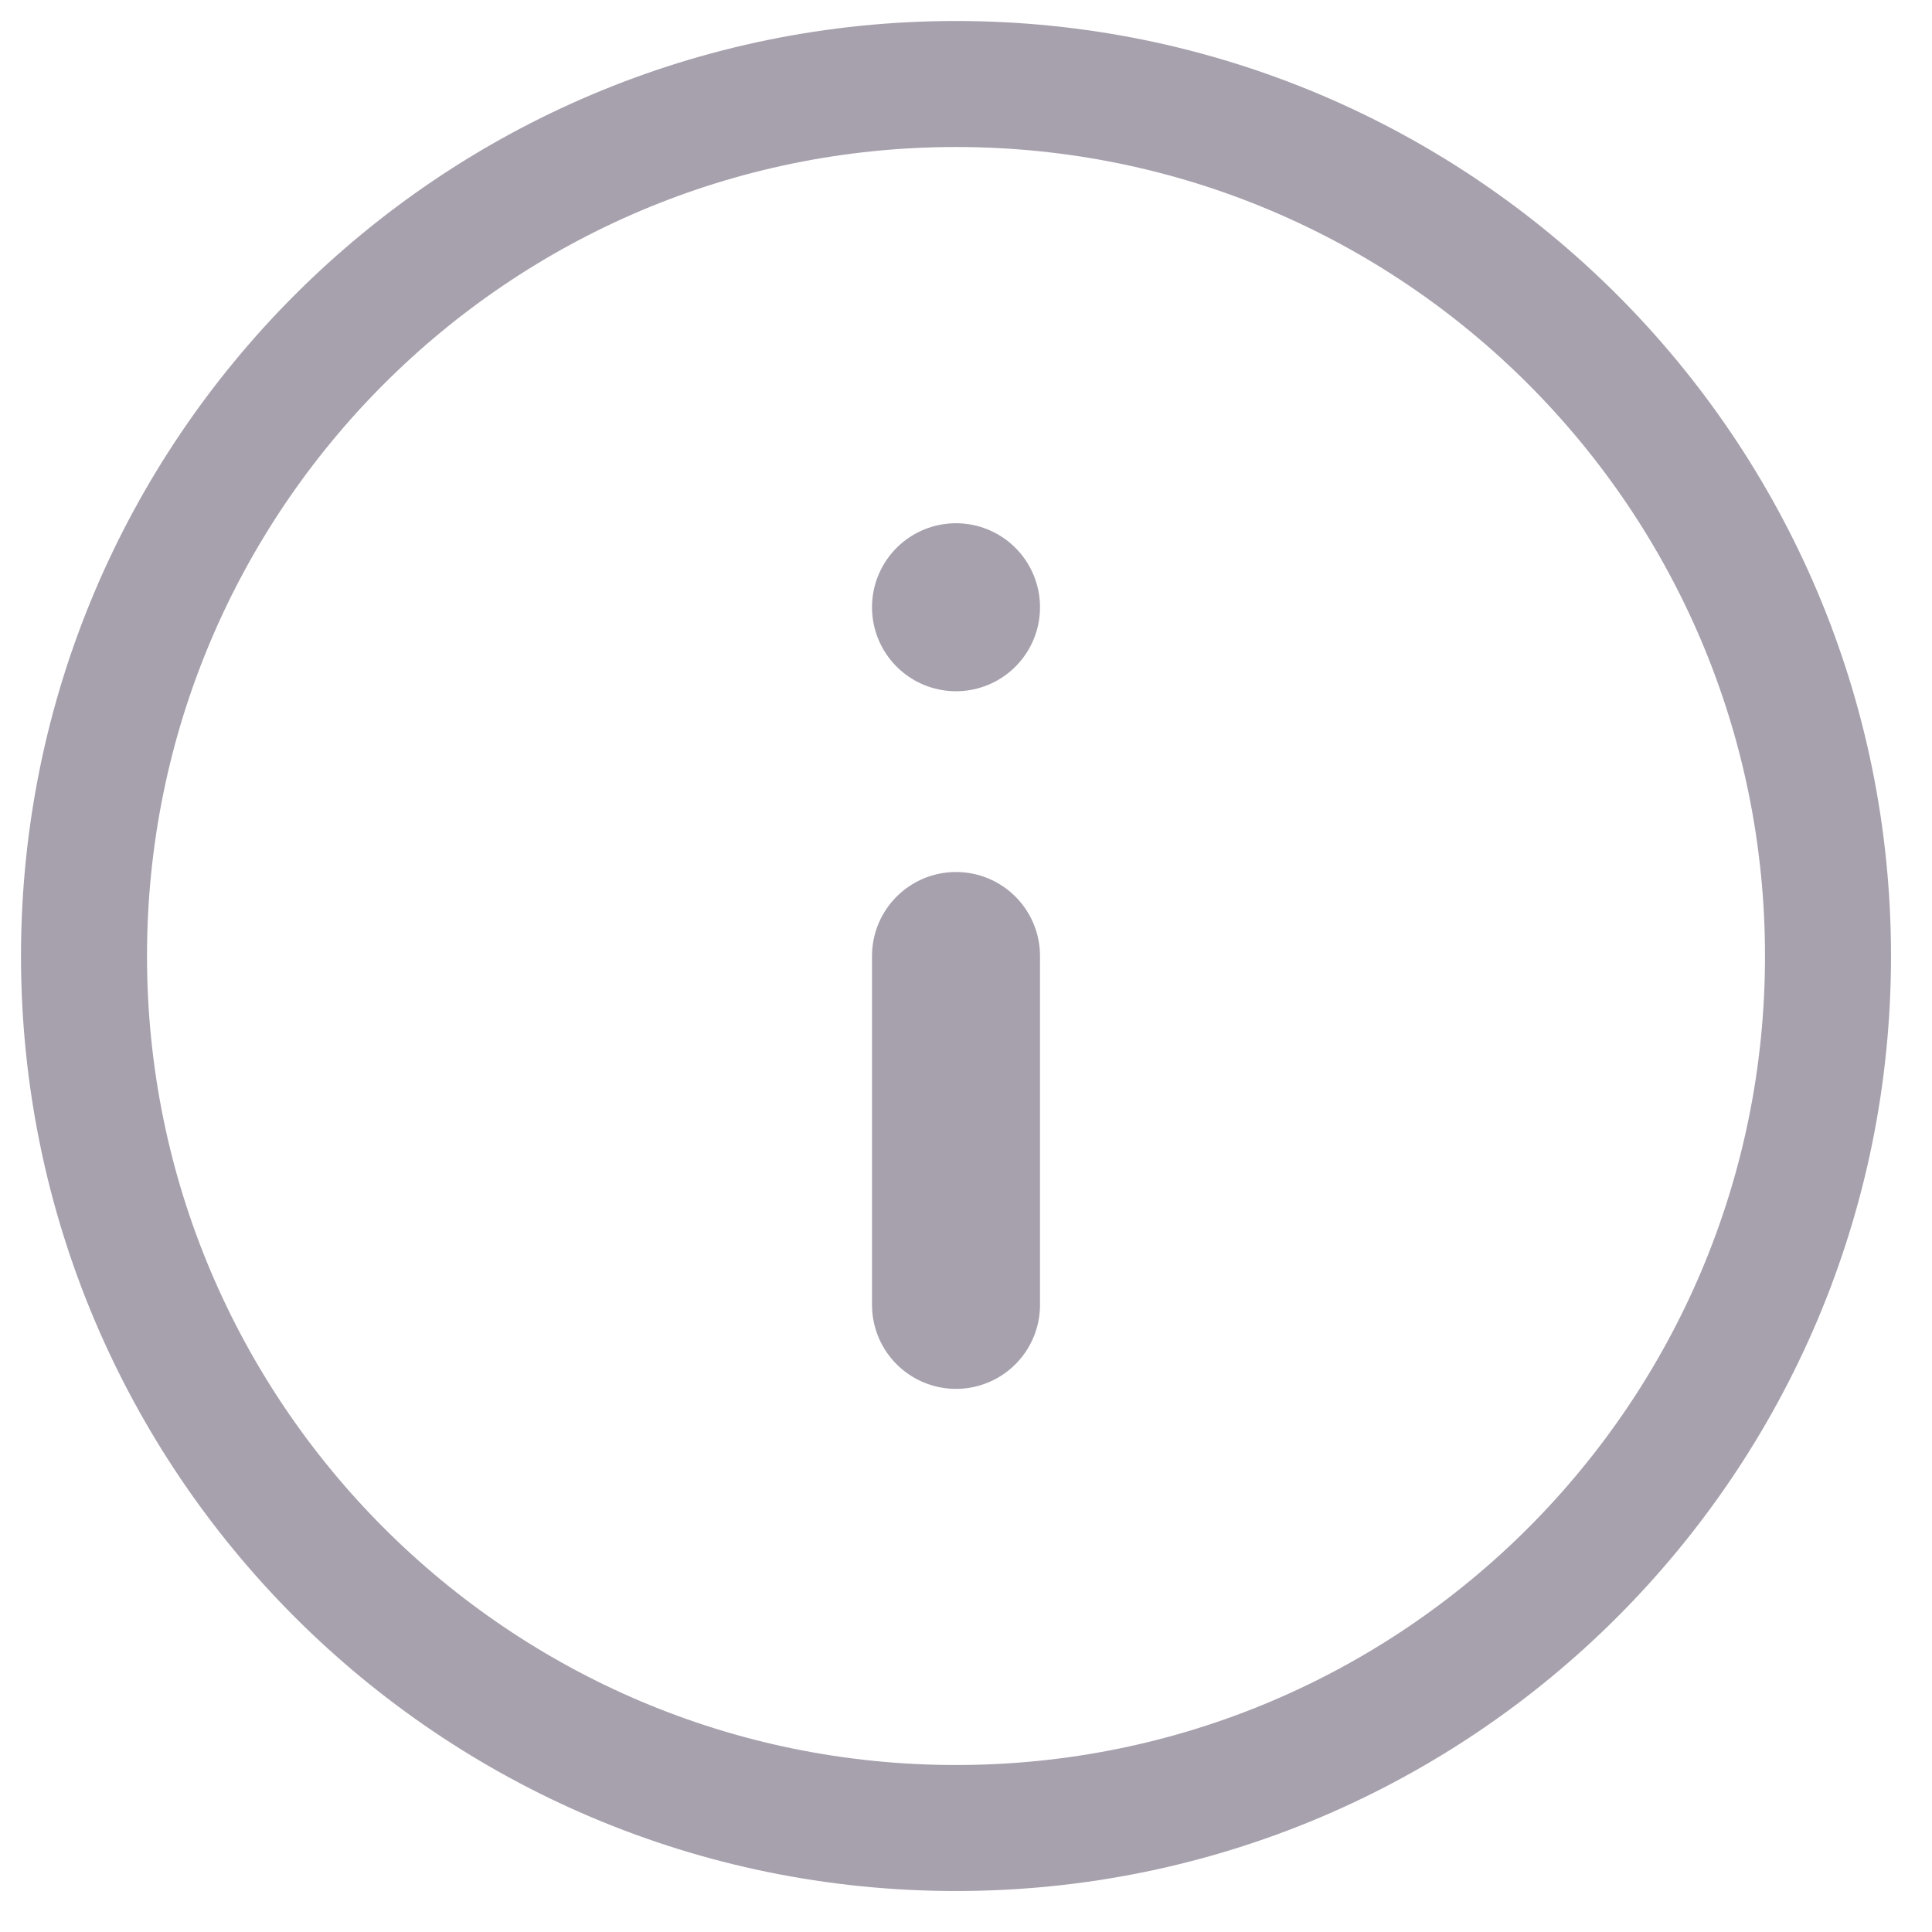
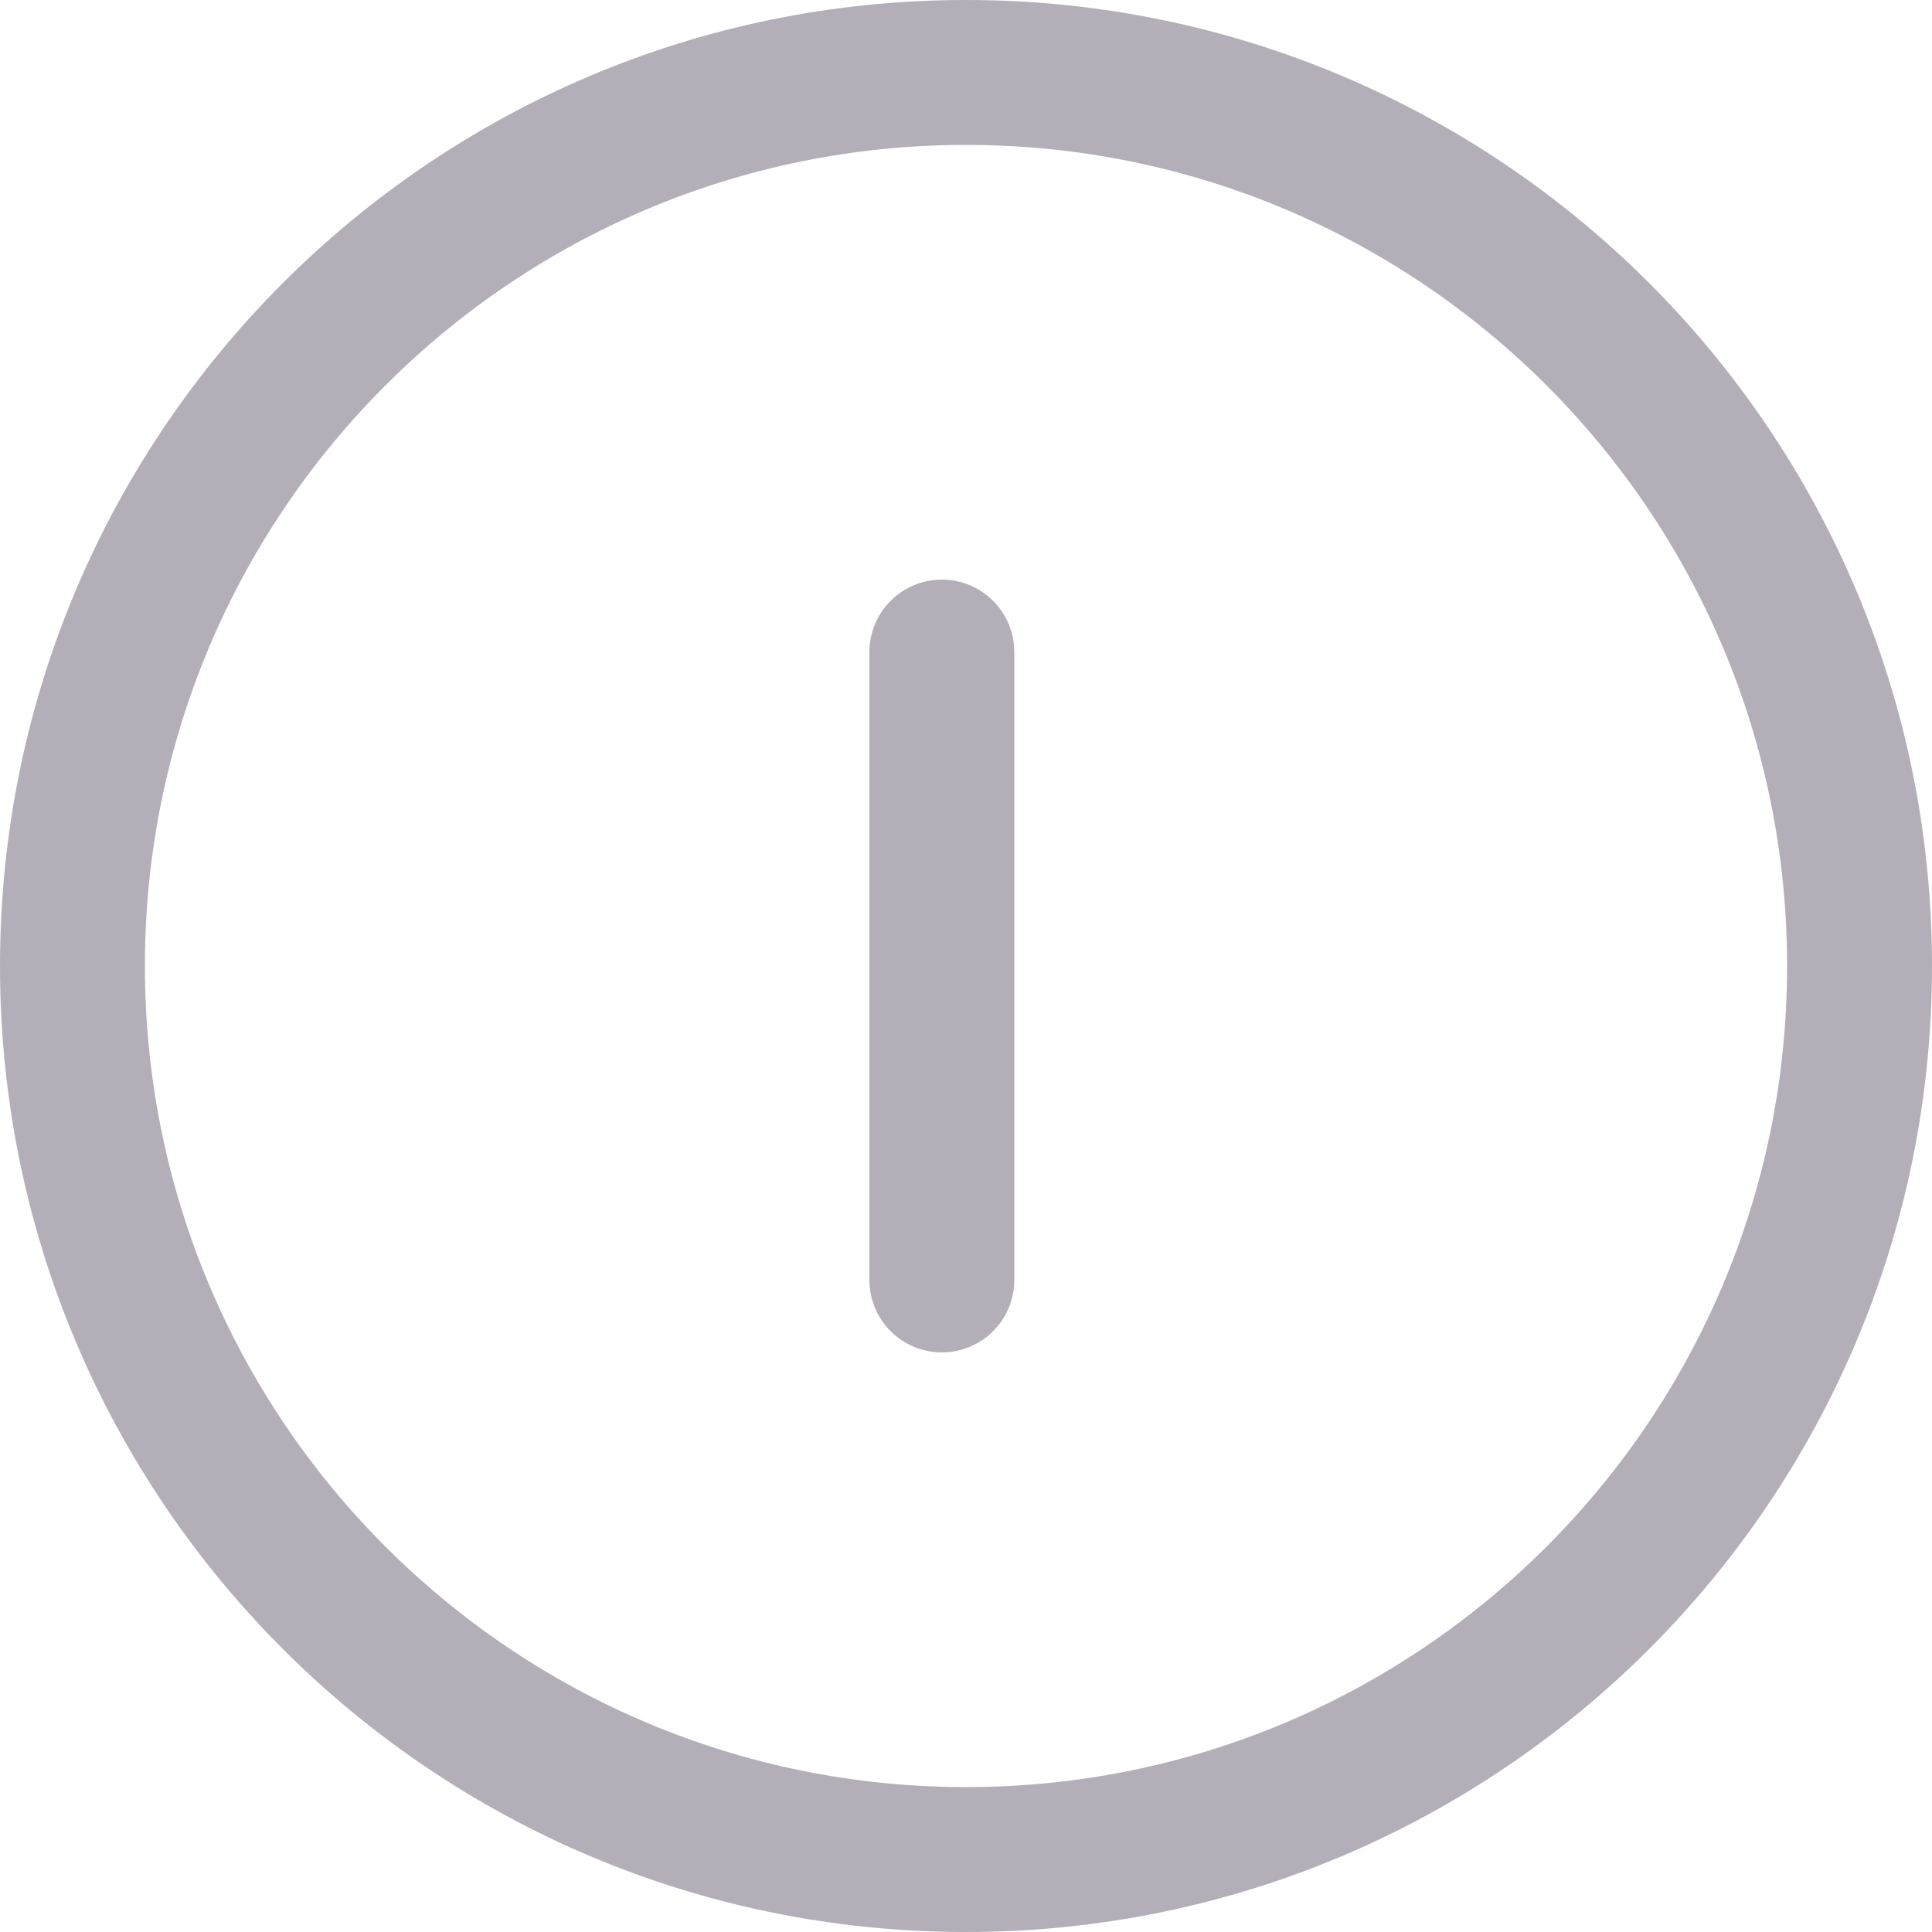
- <svg xmlns="http://www.w3.org/2000/svg" width="23" height="23" viewBox="0 0 23 23">
-   <g fill="none" fill-rule="evenodd" stroke-linecap="round" stroke-linejoin="round">
-     <g stroke="#A7A0AD">
-       <g>
-         <g transform="translate(-49 -589) translate(32 300) translate(18 290)">
-           <circle cx="10.381" cy="10.381" r="10.381" stroke-width="1.5" />
-           <path stroke-width="2" d="M10.381 14.534L10.381 10.381M10.381 6.229L10.381 6.229" />
-         </g>
+ <svg xmlns="http://www.w3.org/2000/svg" width="20px" height="20px" viewBox="0 0 20 20" version="1.1">
+   <g id="Page-1" stroke="none" stroke-width="1" fill="none" fill-rule="evenodd">
+     <g id="Menu" transform="translate(-308, -479)" fill="#B4AEB9" fill-rule="nonzero">
+       <g id="Group-4">
+         <path d="M318,479 C323.523,479 328,483.477 328,489 C328,494.523 323.523,499 318,499 C312.477,499 308,494.523 308,489 C308,483.477 312.477,479 318,479 Z M318,480.5 C313.306,480.5 309.5,484.306 309.5,489 C309.5,493.694 313.306,497.5 318,497.5 C322.694,497.5 326.5,493.694 326.5,489 C326.5,484.306 322.694,480.5 318,480.5 Z M317.75,485 C318.164,485 318.5,485.336 318.5,485.75 L318.5,492.25 C318.5,492.664 318.164,493 317.75,493 C317.336,493 317,492.664 317,492.25 L317,485.75 C317,485.336 317.336,485 317.75,485 Z" id="Combined-Shape" />
      </g>
    </g>
  </g>
</svg>
